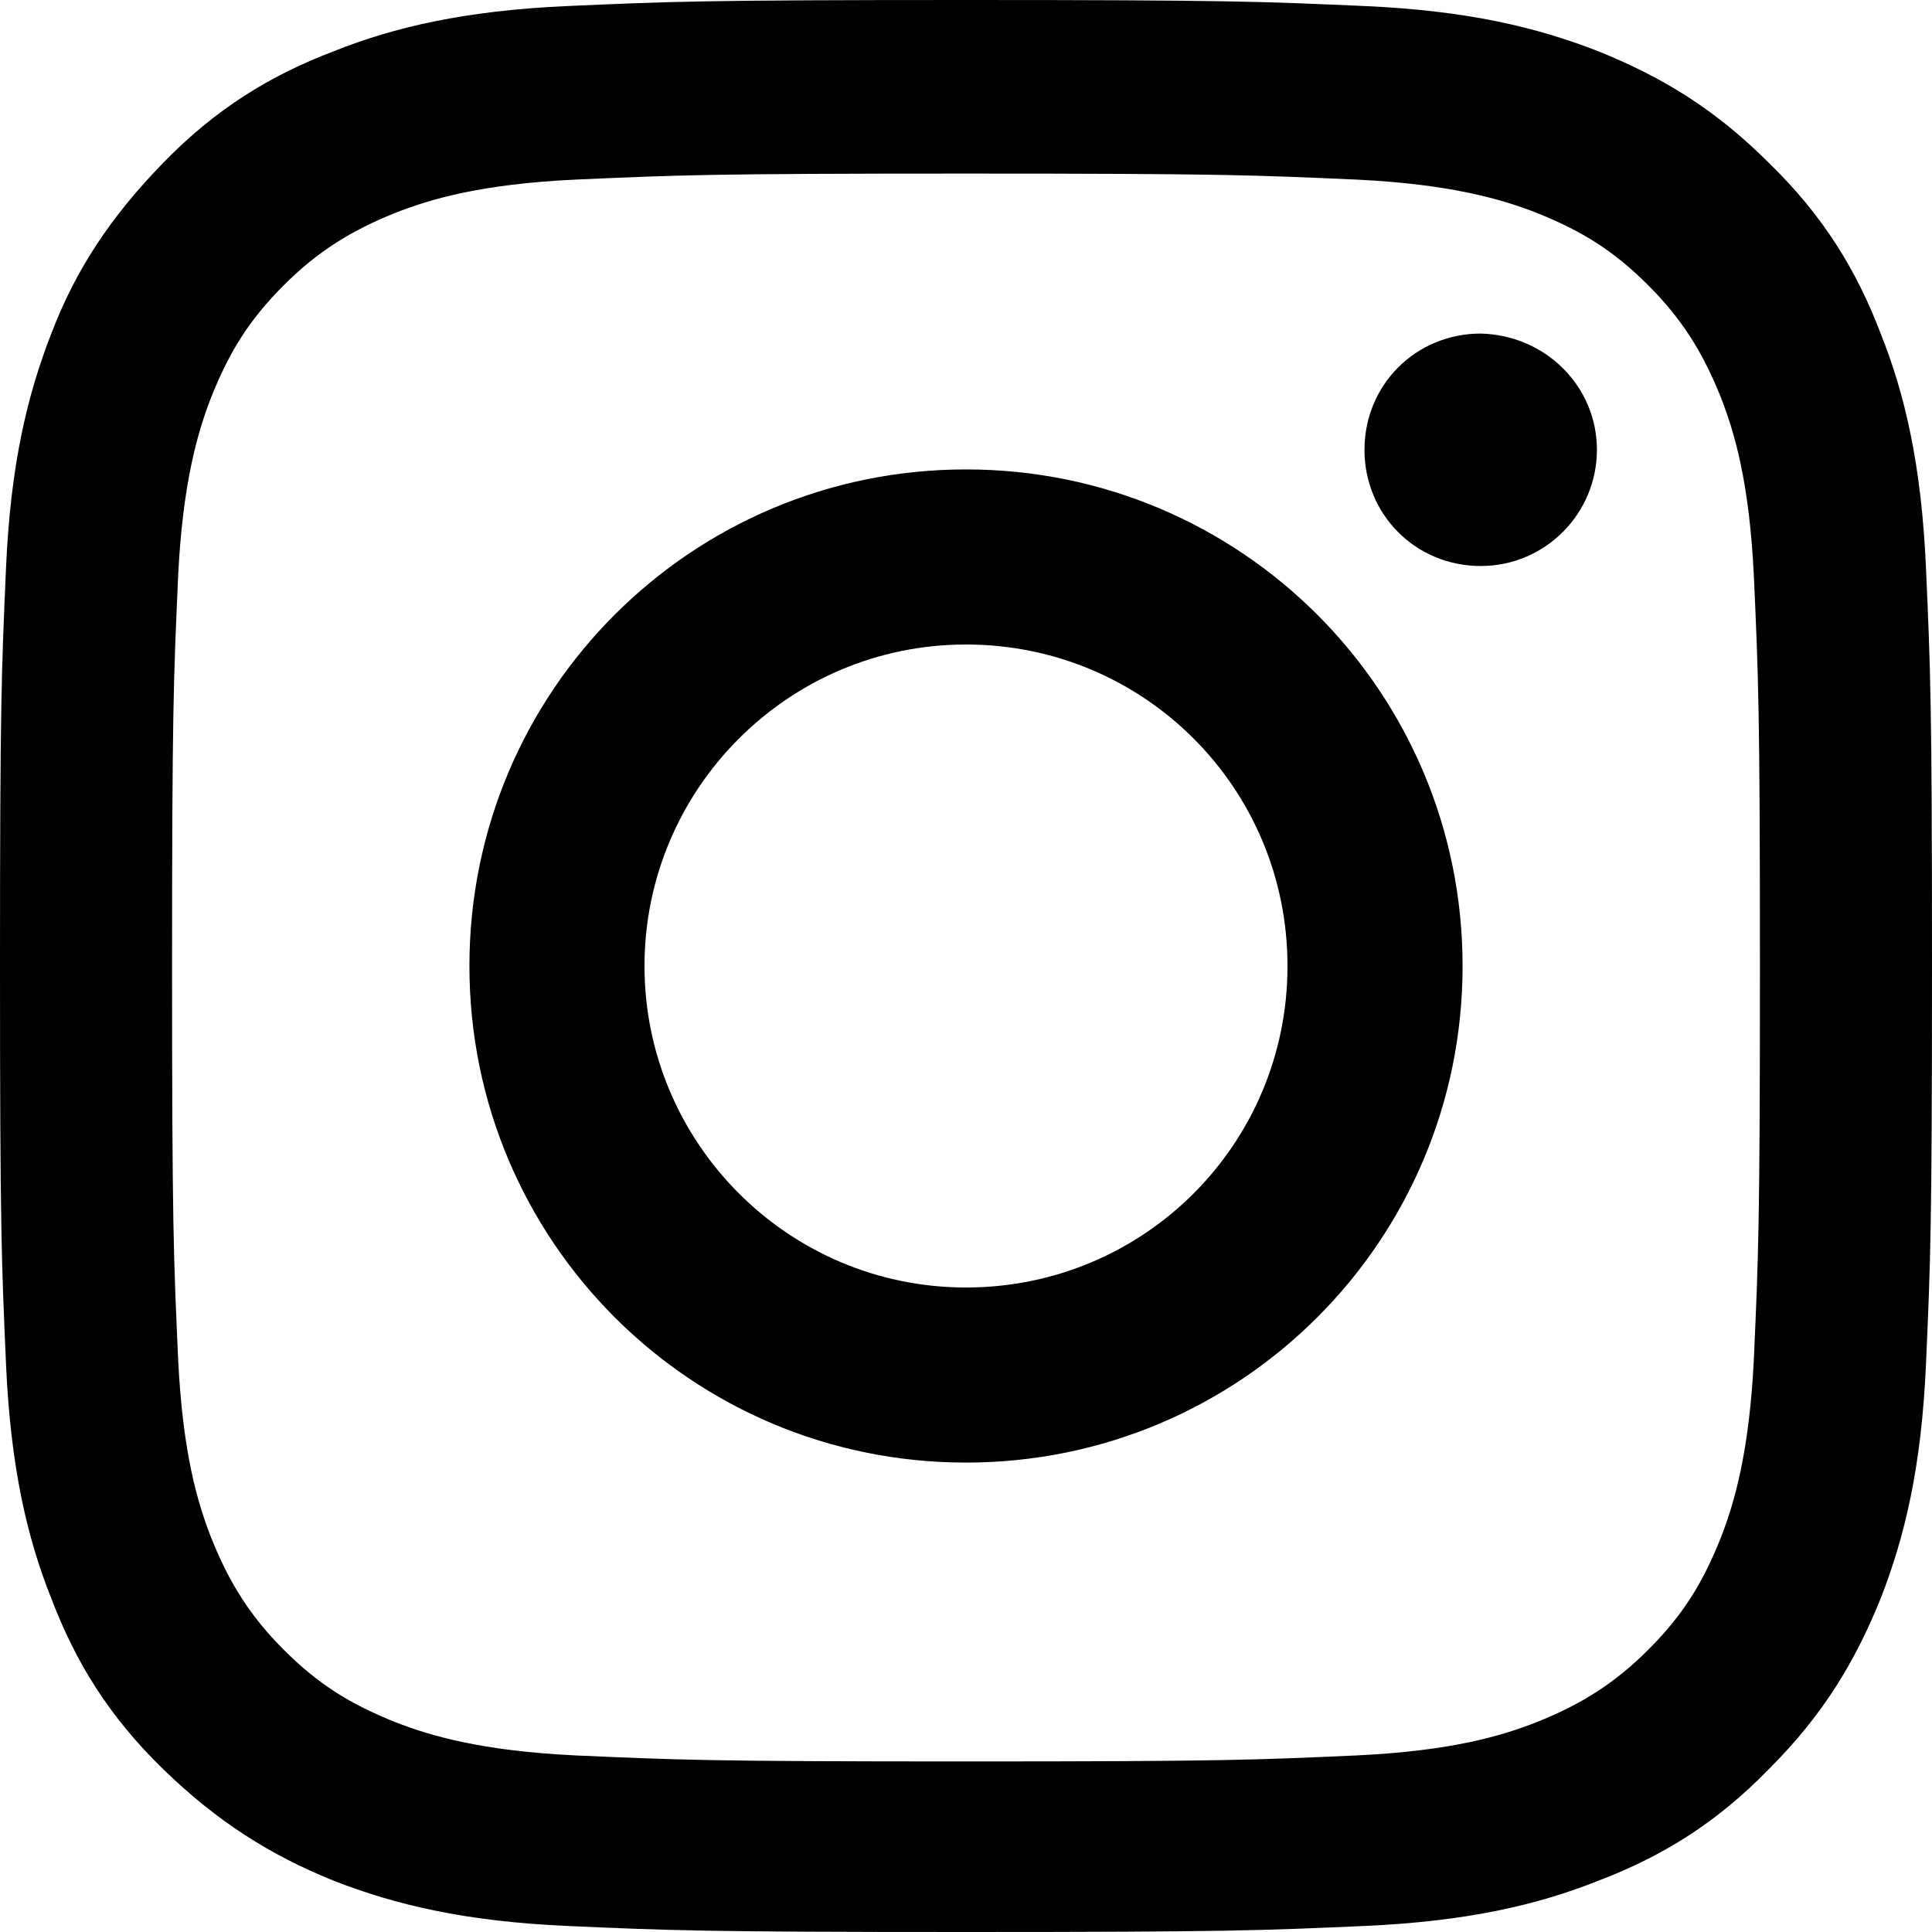
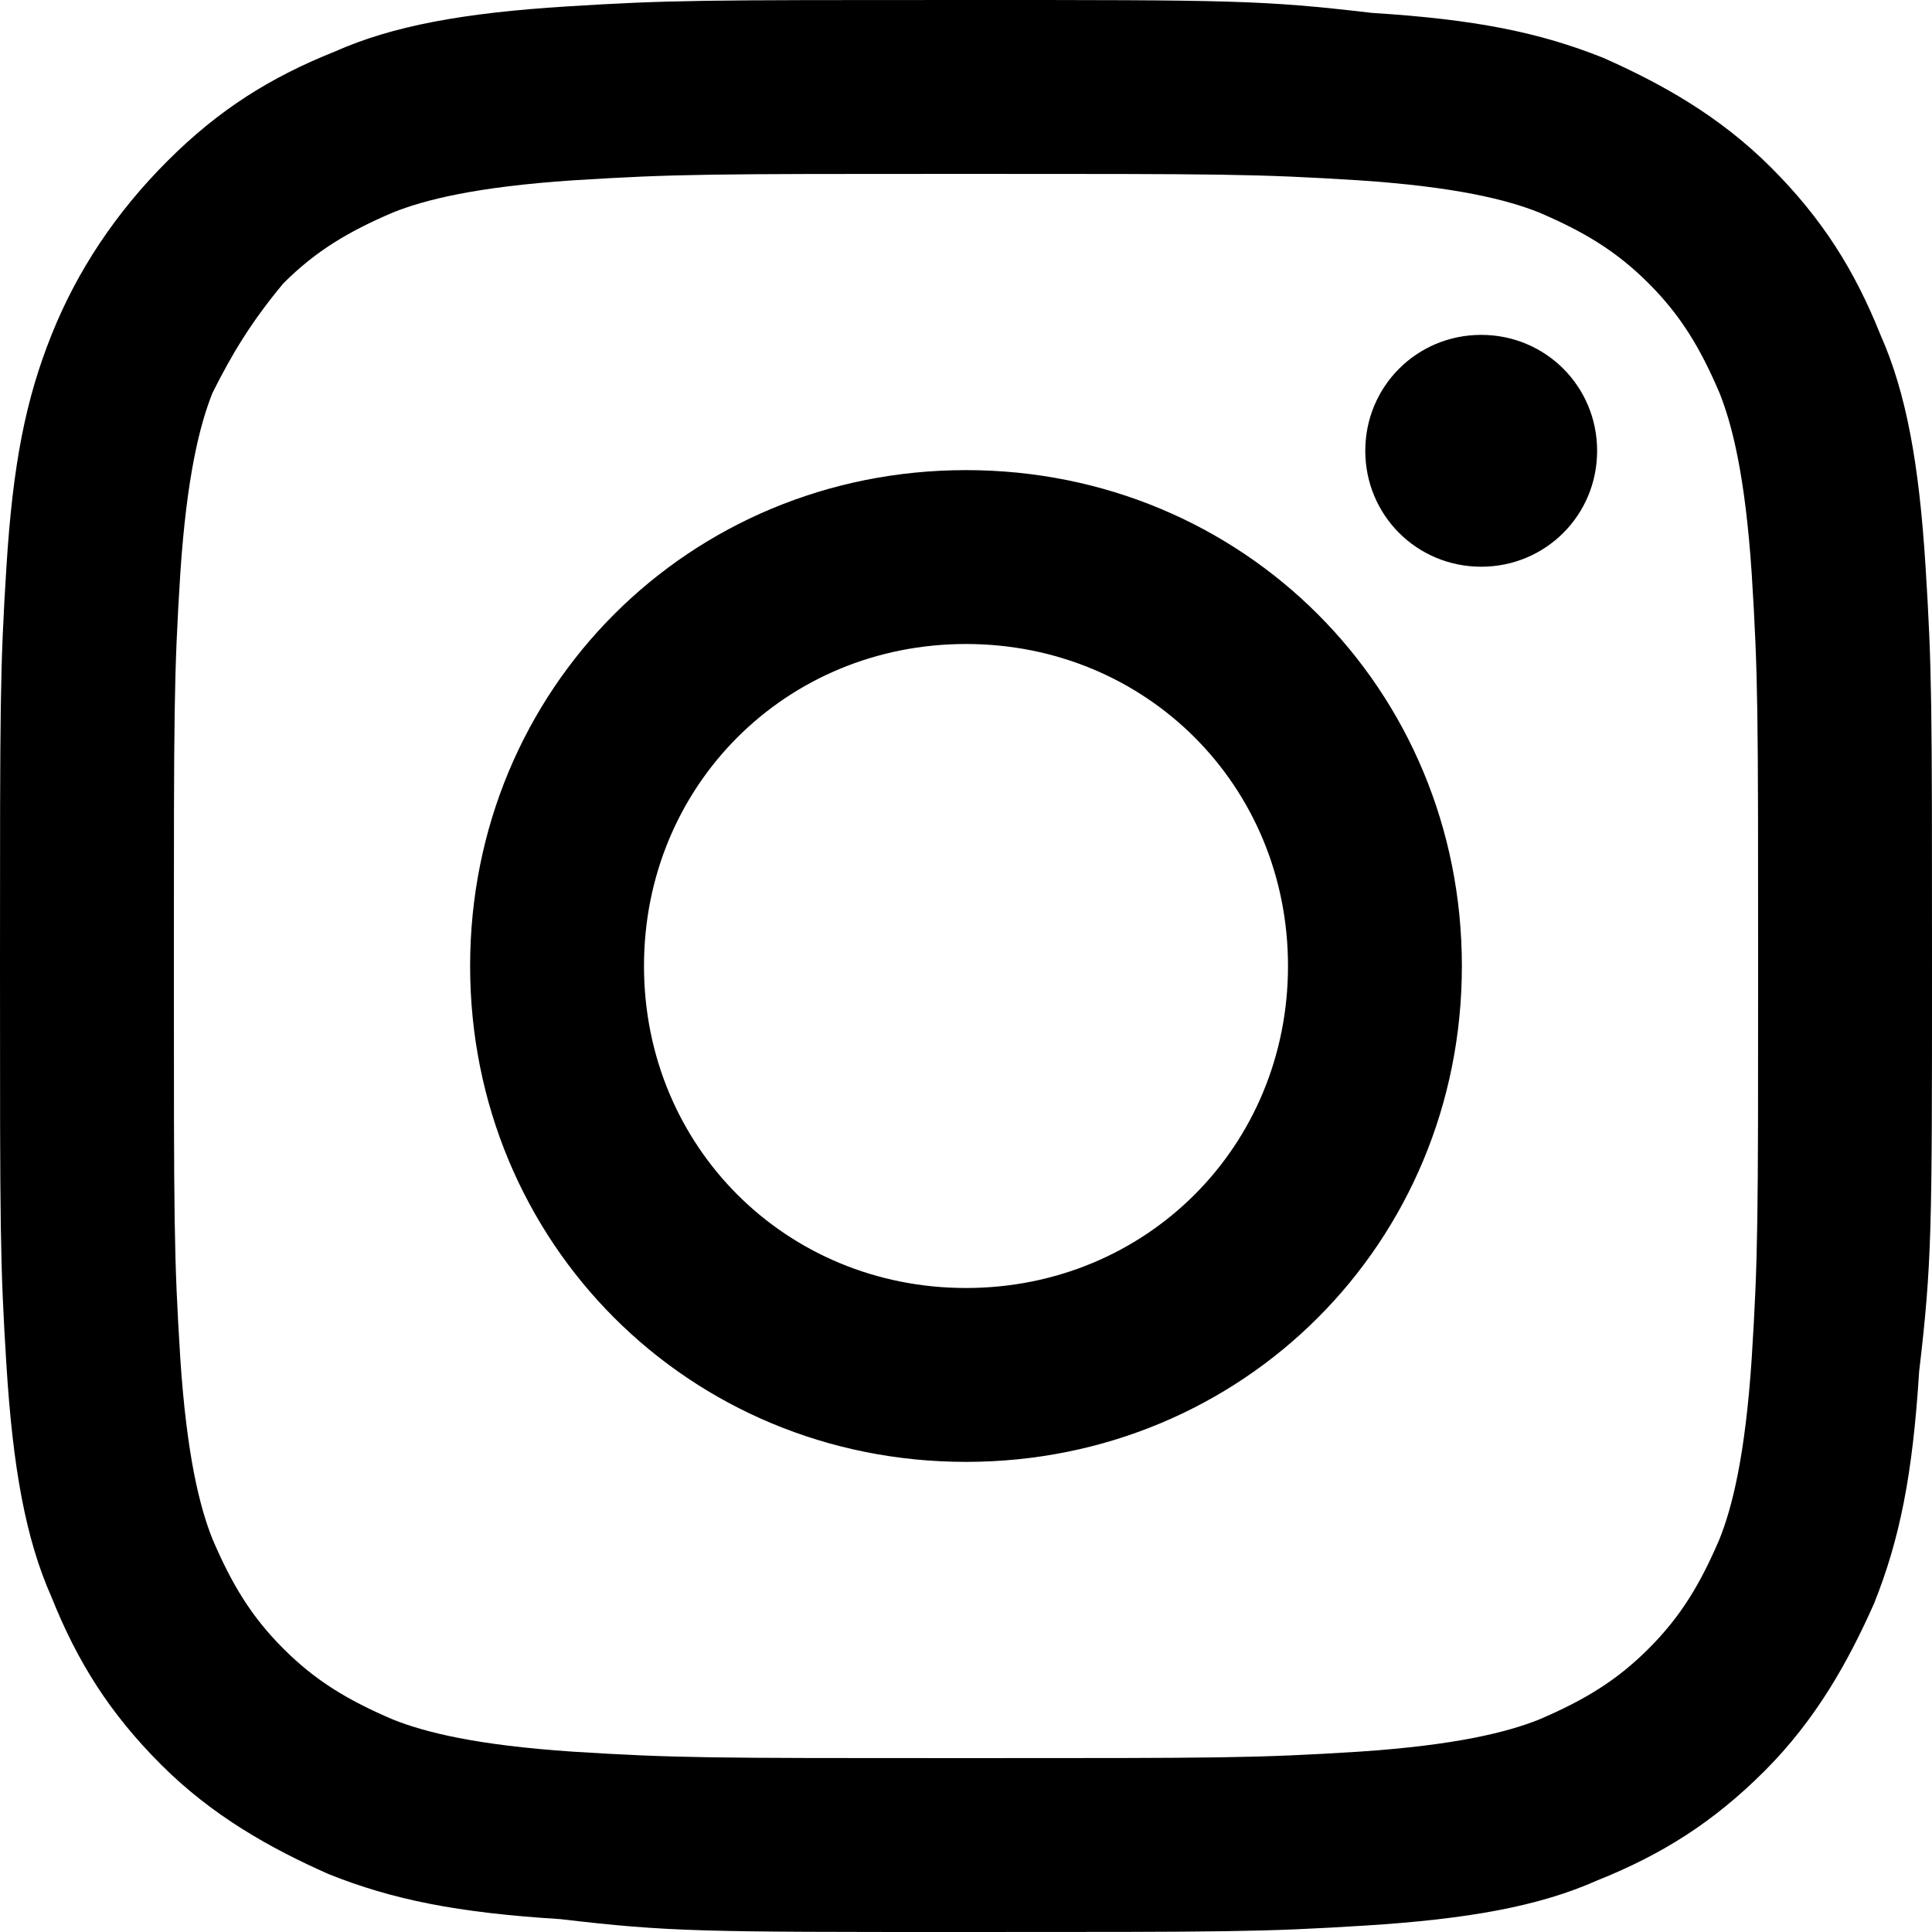
- <svg xmlns="http://www.w3.org/2000/svg" version="1.1" id="Social_Icons" x="0px" y="0px" viewBox="0 0 128 128" style="enable-background:new 0 0 128 128;" xml:space="preserve">
-   <path id="Instagram" d="M105.8,29.8c0,4.2-3.4,7.7-7.7,7.7s-7.7-3.4-7.7-7.7s3.4-7.7,7.7-7.7C102.4,22.2,105.8,25.6,105.8,29.8z   M64,85.3c-11.8,0-21.3-9.6-21.3-21.3S52.2,42.7,64,42.7S85.3,52.2,85.3,64S75.8,85.3,64,85.3z M64,31.1  c-18.2,0-32.9,14.7-32.9,32.9S45.8,96.9,64,96.9S96.9,82.2,96.9,64C96.9,45.8,82.2,31.1,64,31.1z M64,11.5c17.1,0,19.1,0.1,25.9,0.4  c6.2,0.3,9.6,1.3,11.9,2.2c3,1.2,5.1,2.5,7.4,4.8c2.2,2.2,3.6,4.4,4.8,7.4c0.9,2.3,1.9,5.6,2.2,11.9c0.3,6.7,0.4,8.8,0.4,25.9  s-0.1,19.1-0.4,25.9c-0.3,6.2-1.3,9.6-2.2,11.9c-1.2,3-2.5,5.1-4.8,7.4c-2.2,2.2-4.4,3.6-7.4,4.8c-2.3,0.9-5.6,1.9-11.9,2.2  c-6.7,0.3-8.8,0.4-25.9,0.4c-17.1,0-19.1-0.1-25.9-0.4c-6.2-0.3-9.6-1.3-11.9-2.2c-3-1.2-5.1-2.5-7.4-4.8c-2.2-2.2-3.6-4.4-4.8-7.4  c-0.9-2.3-1.9-5.6-2.2-11.9c-0.3-6.7-0.4-8.8-0.4-25.9c0-17.1,0.1-19.1,0.4-25.9c0.3-6.2,1.3-9.6,2.2-11.9c1.2-3,2.5-5.1,4.8-7.4  c2.2-2.2,4.4-3.6,7.4-4.8c2.3-0.9,5.6-1.9,11.9-2.2C44.9,11.6,46.9,11.5,64,11.5z M64,0C46.6,0,44.4,0.1,37.6,0.4  c-6.8,0.3-11.5,1.4-15.5,3c-4.2,1.6-7.8,3.8-11.3,7.4S5,17.9,3.4,22.1c-1.6,4.1-2.7,8.7-3,15.5C0.1,44.4,0,46.6,0,64  s0.1,19.6,0.4,26.4c0.3,6.8,1.4,11.5,3,15.5c1.6,4.2,3.8,7.8,7.4,11.3s7.1,5.7,11.3,7.4c4.1,1.6,8.7,2.7,15.5,3  c6.8,0.3,9,0.4,26.4,0.4s19.6-0.1,26.4-0.4c6.8-0.3,11.5-1.4,15.5-3c4.2-1.6,7.8-3.8,11.3-7.4c3.6-3.6,5.7-7.1,7.4-11.3  c1.6-4.1,2.7-8.7,3-15.5c0.3-6.8,0.4-9,0.4-26.4s-0.1-19.6-0.4-26.4c-0.3-6.8-1.4-11.5-3-15.5c-1.6-4.2-3.8-7.8-7.4-11.3  c-3.6-3.6-7.1-5.7-11.3-7.4c-4.1-1.6-8.7-2.7-15.5-3C83.6,0.1,81.4,0,64,0z" />
+ <svg xmlns="http://www.w3.org/2000/svg" version="1.1" id="Social_Icons" x="0px" y="0px" viewBox="0 0 30 30" style="enable-background:new 0 0 30 30;" xml:space="preserve">
+   <path id="Instagram" d="M24.8,7c0,1-0.8,1.8-1.8,1.8c-1,0-1.8-0.8-1.8-1.8S22,5.2,23,5.2C24,5.2,24.8,6,24.8,7z M15,20  c-2.8,0-5-2.2-5-5s2.2-5,5-5s5,2.2,5,5S17.8,20,15,20z M15,7.3c-4.3,0-7.7,3.4-7.7,7.7s3.4,7.7,7.7,7.7s7.7-3.4,7.7-7.7  S19.3,7.3,15,7.3z M15,2.7c4,0,4.5,0,6.1,0.1c1.5,0.1,2.3,0.3,2.8,0.5c0.7,0.3,1.2,0.6,1.7,1.1c0.5,0.5,0.8,1,1.1,1.7  c0.2,0.5,0.4,1.3,0.5,2.8c0.1,1.6,0.1,2.1,0.1,6.1s0,4.5-0.1,6.1c-0.1,1.5-0.3,2.3-0.5,2.8c-0.3,0.7-0.6,1.2-1.1,1.7  c-0.5,0.5-1,0.8-1.7,1.1c-0.5,0.2-1.3,0.4-2.8,0.5c-1.6,0.1-2.1,0.1-6.1,0.1s-4.5,0-6.1-0.1c-1.5-0.1-2.3-0.3-2.8-0.5  c-0.7-0.3-1.2-0.6-1.7-1.1c-0.5-0.5-0.8-1-1.1-1.7c-0.2-0.5-0.4-1.3-0.5-2.8C2.7,19.5,2.7,19,2.7,15s0-4.5,0.1-6.1  c0.1-1.5,0.3-2.3,0.5-2.8C3.6,5.5,3.9,5,4.4,4.4c0.5-0.5,1-0.8,1.7-1.1c0.5-0.2,1.3-0.4,2.8-0.5C10.5,2.7,11,2.7,15,2.7z M15,0  c-4.1,0-4.6,0-6.2,0.1S6.1,0.4,5.2,0.8c-1,0.4-1.8,0.9-2.6,1.7S1.2,4.2,0.8,5.2c-0.4,1-0.6,2-0.7,3.6S0,10.9,0,15s0,4.6,0.1,6.2  c0.1,1.6,0.3,2.7,0.7,3.6c0.4,1,0.9,1.8,1.7,2.6s1.7,1.3,2.6,1.7c1,0.4,2,0.6,3.6,0.7C10.4,30,10.9,30,15,30s4.6,0,6.2-0.1  c1.6-0.1,2.7-0.3,3.6-0.7c1-0.4,1.8-0.9,2.6-1.7c0.8-0.8,1.3-1.7,1.7-2.6c0.4-1,0.6-2,0.7-3.6C30,19.6,30,19.1,30,15s0-4.6-0.1-6.2  c-0.1-1.6-0.3-2.7-0.7-3.6c-0.4-1-0.9-1.8-1.7-2.6c-0.8-0.8-1.7-1.3-2.6-1.7c-1-0.4-2-0.6-3.6-0.7C19.6,0,19.1,0,15,0z" />
</svg>
